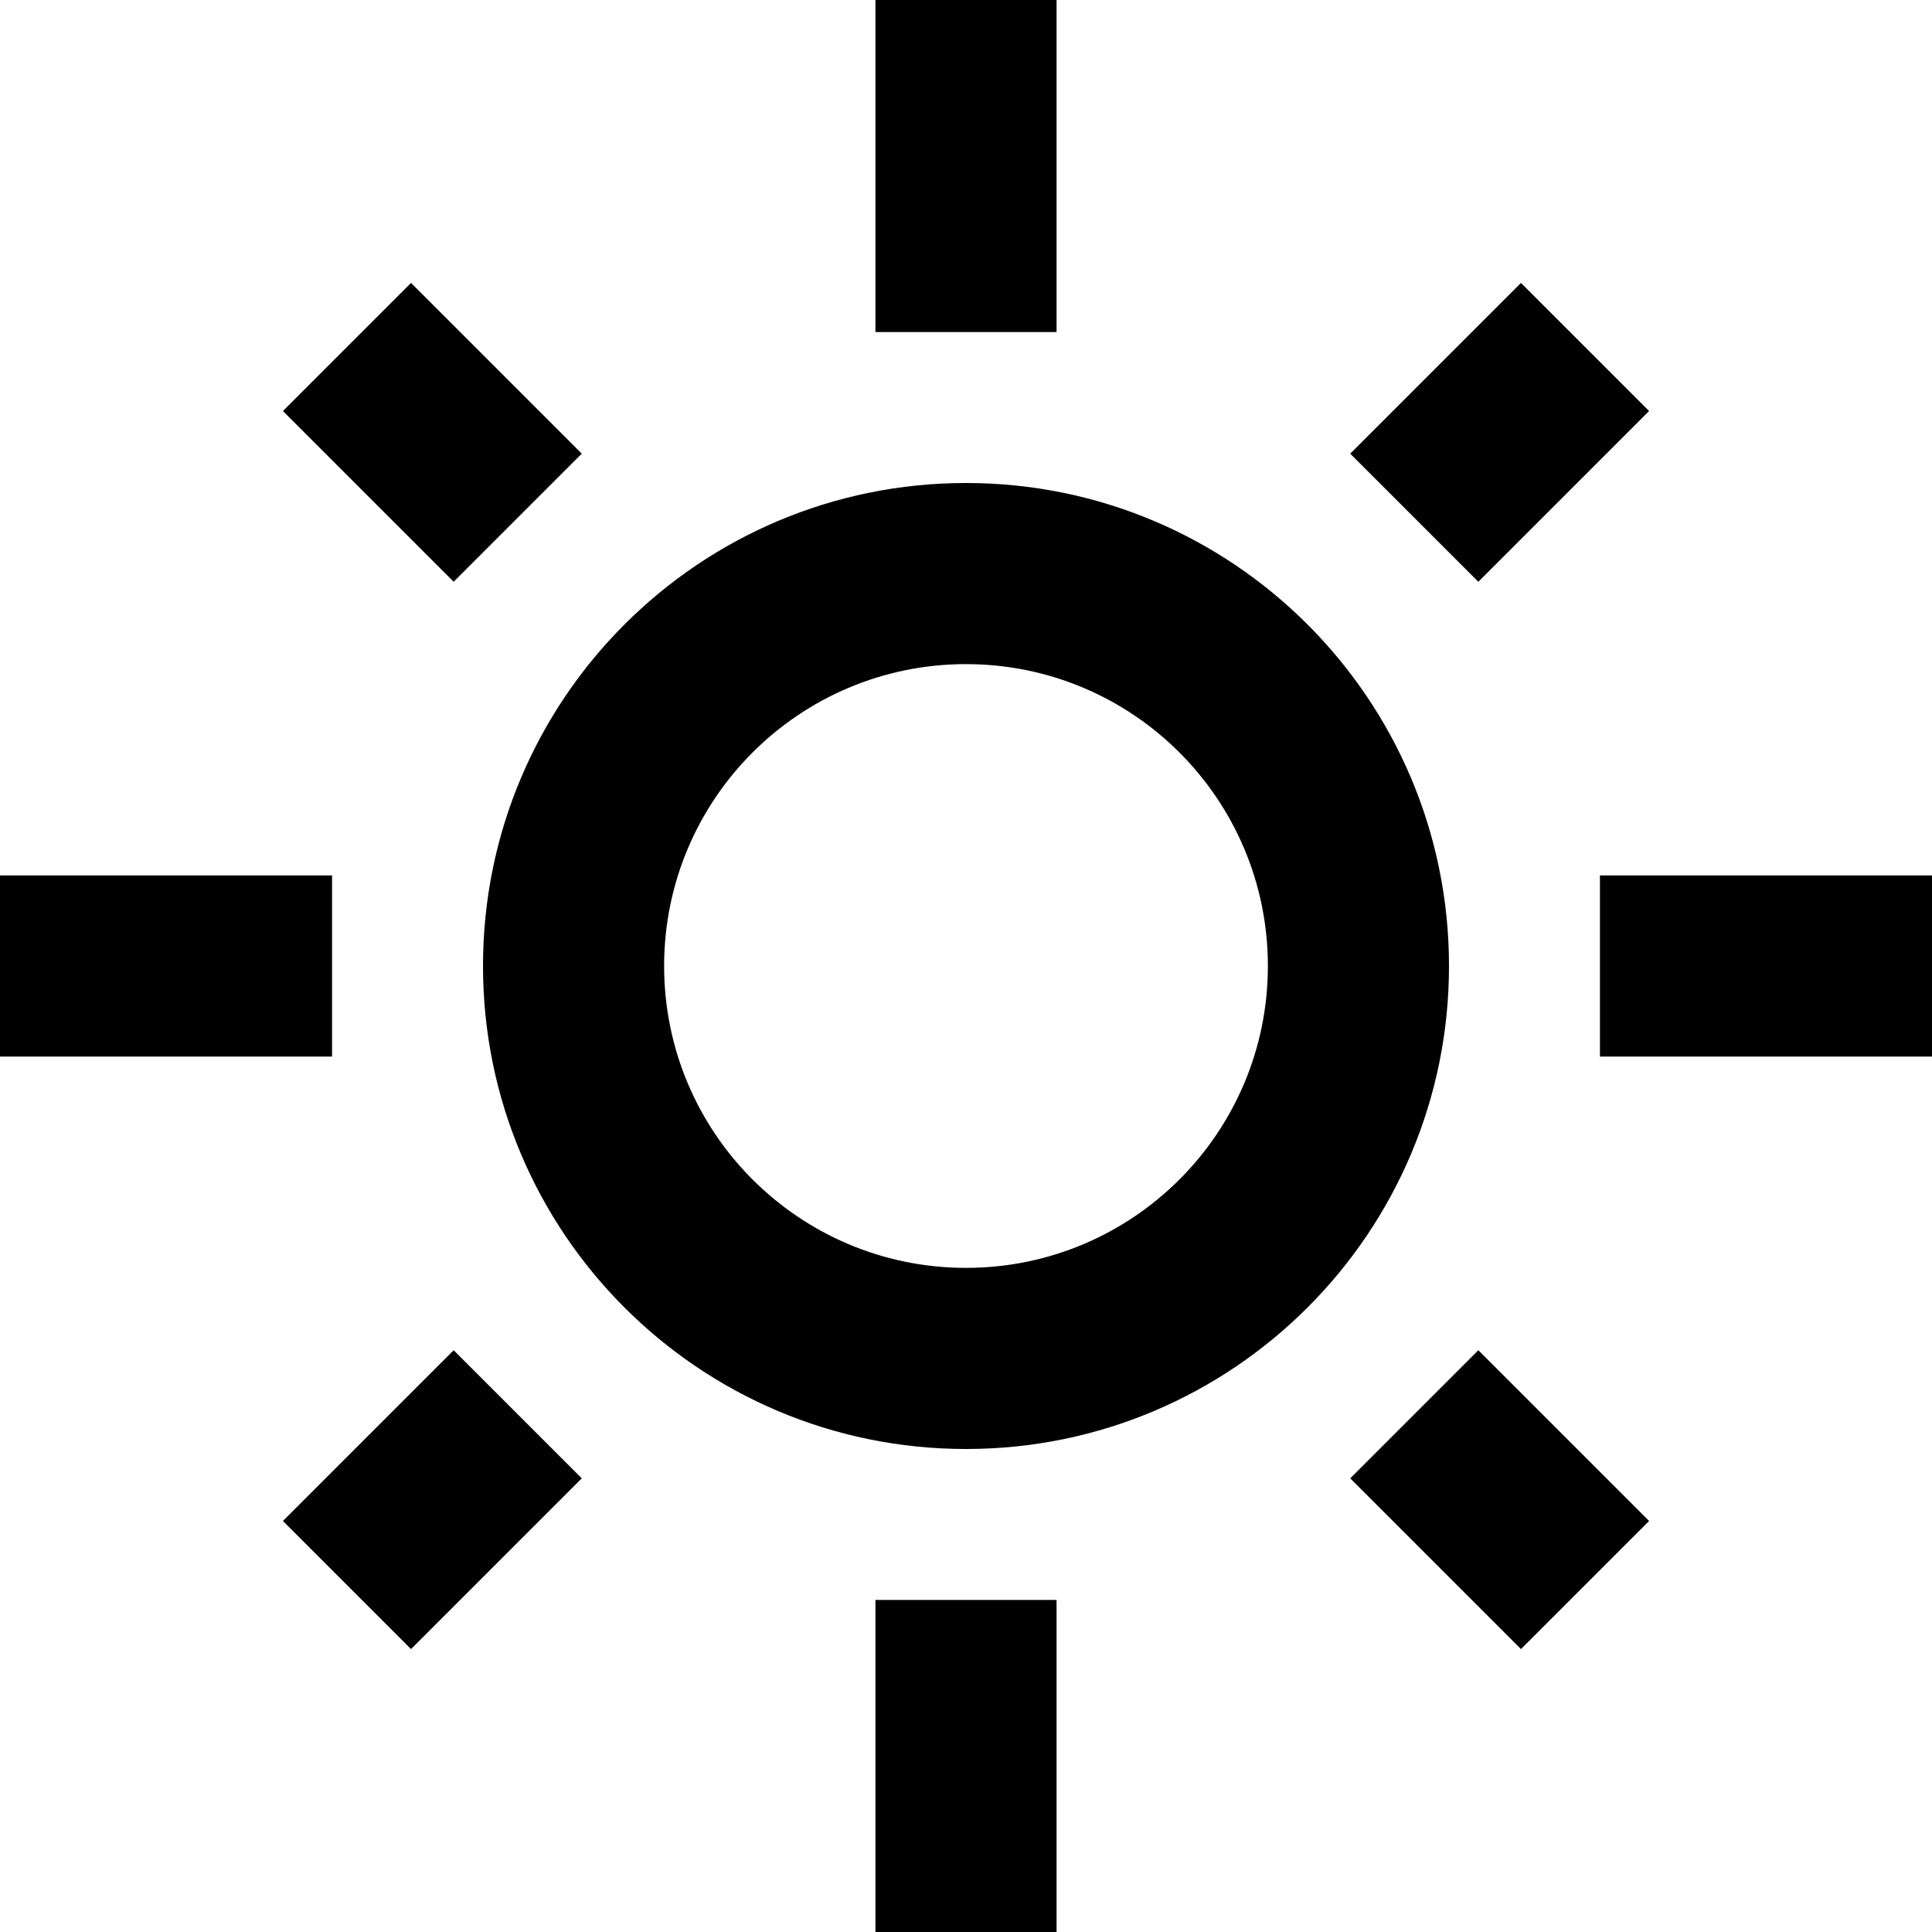
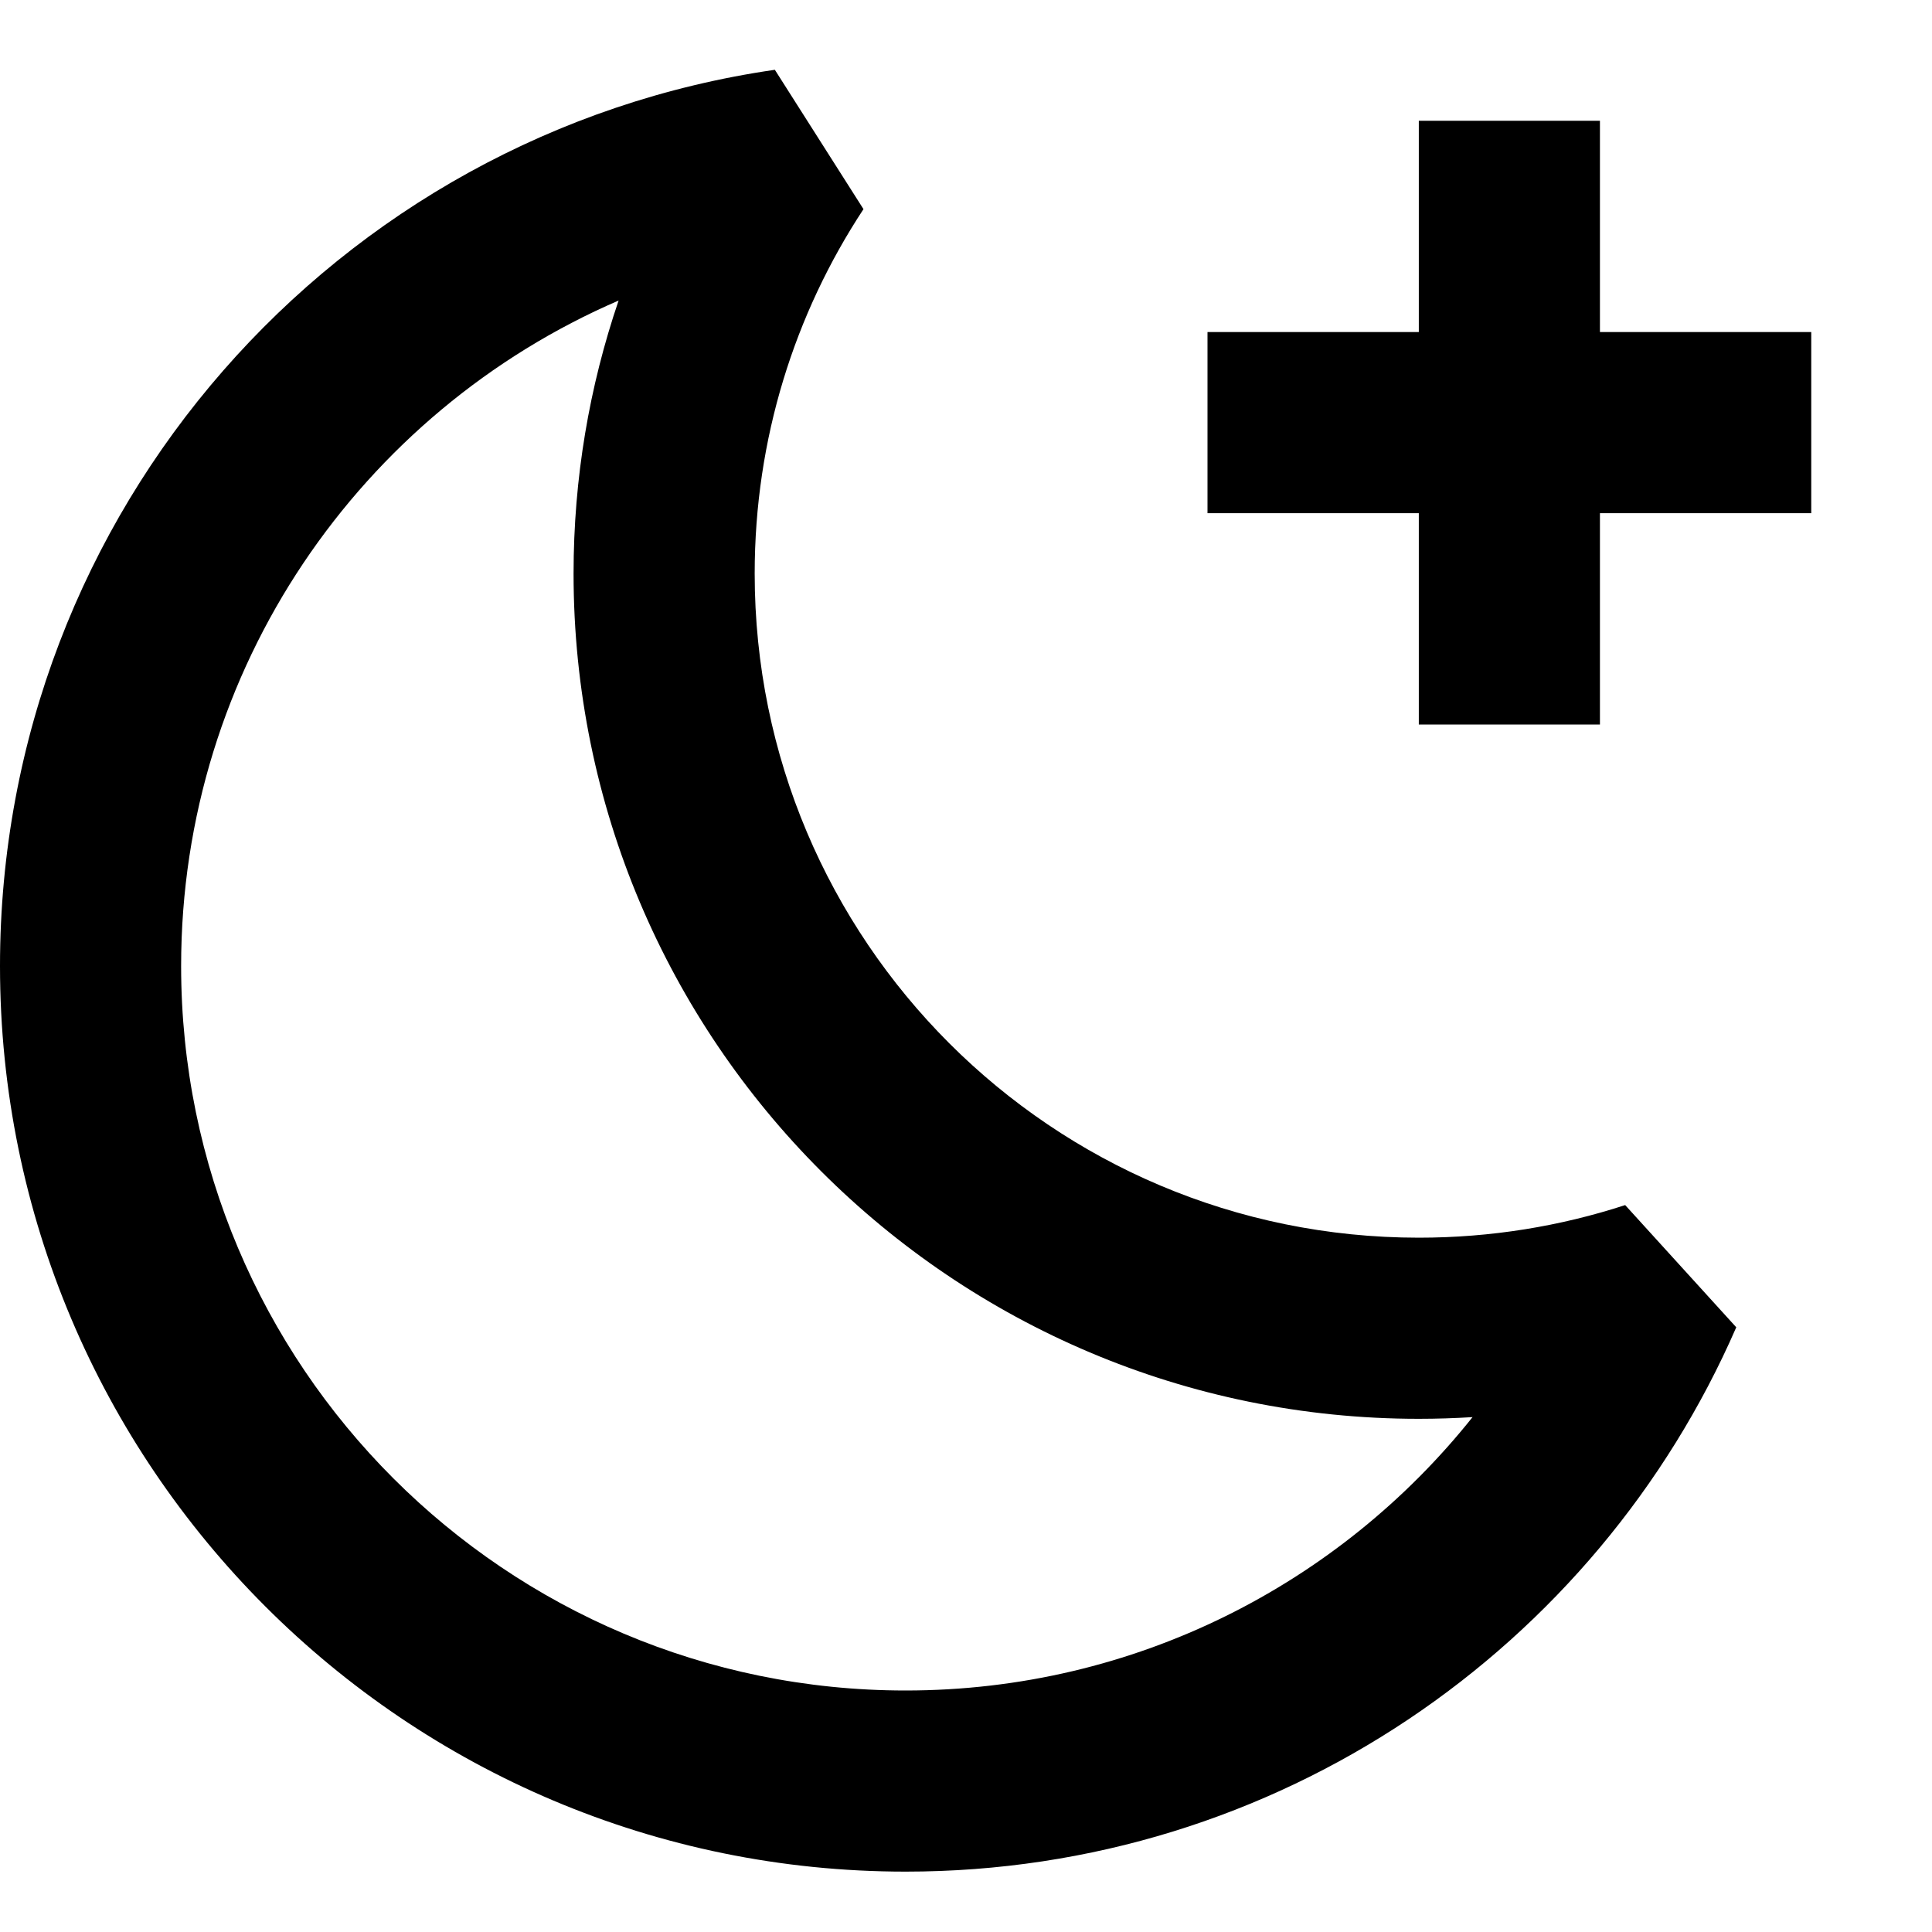
- <svg data-testid="geist-icon" height="16" stroke-linejoin="round" style="color: currentcolor;" viewBox="0 0 16 16" width="16">
-   <path fill-rule="evenodd" clip-rule="evenodd" d="M8.75 0.75V0H7.25V0.75V2V2.75H8.75V2V0.75ZM11.182 3.757L11.712 3.227L12.066 2.873L12.596 2.343L13.657 3.404L13.127 3.934L12.773 4.288L12.243 4.818L11.182 3.757ZM8 10.5C9.381 10.5 10.5 9.381 10.5 8C10.5 6.619 9.381 5.5 8 5.5C6.619 5.5 5.5 6.619 5.5 8C5.5 9.381 6.619 10.5 8 10.5ZM8 12C10.209 12 12 10.209 12 8C12 5.791 10.209 4 8 4C5.791 4 4 5.791 4 8C4 10.209 5.791 12 8 12ZM13.25 7.25H14H15.25H16V8.75H15.25H14H13.25V7.25ZM0.75 7.25H0V8.75H0.75H2H2.75V7.25H2H0.75ZM2.873 12.066L2.343 12.596L3.404 13.657L3.934 13.127L4.288 12.773L4.818 12.243L3.757 11.182L3.227 11.712L2.873 12.066ZM3.757 4.818L3.227 4.288L2.873 3.934L2.343 3.404L3.404 2.343L3.934 2.873L4.288 3.227L4.818 3.757L3.757 4.818ZM12.066 13.127L12.596 13.657L13.657 12.596L13.127 12.066L12.773 11.712L12.243 11.182L11.182 12.243L11.712 12.773L12.066 13.127ZM8.75 13.25V14V15.25V16H7.25V15.25V14V13.25H8.75Z" fill="currentColor" />
+ <svg xmlns="http://www.w3.org/2000/svg" width="16" height="16" viewBox="0 0 16 16" fill="none">
+   <path fill="currentColor" fill-rule="evenodd" clip-rule="evenodd" d="M1.5 8C1.5 5.531 2.992 3.409 5.123 2.489C4.881 3.199 4.75 3.959 4.75 4.75C4.75 8.616 7.884 11.75 11.75 11.75C11.899 11.75 12.048 11.745 12.195 11.736C11.095 13.116 9.4 14 7.5 14C4.186 14 1.5 11.314 1.5 8ZM6.417 0.578C2.788 1.103 0 4.225 0 8C0 12.142 3.358 15.5 7.5 15.5C10.58 15.5 13.224 13.644 14.379 10.992L13.459 9.98C12.922 10.155 12.348 10.25 11.75 10.25C8.712 10.25 6.25 7.788 6.25 4.75C6.25 3.634 6.581 2.598 7.151 1.732L6.417 0.578ZM13.25 1V1.75V2.75L14.25 2.75H15V4.25H14.25H13.25V5.25V6H11.75V5.25V4.25H10.75L10 4.25V2.75H10.75L11.75 2.75V1.75V1H13.25Z" />
</svg>
